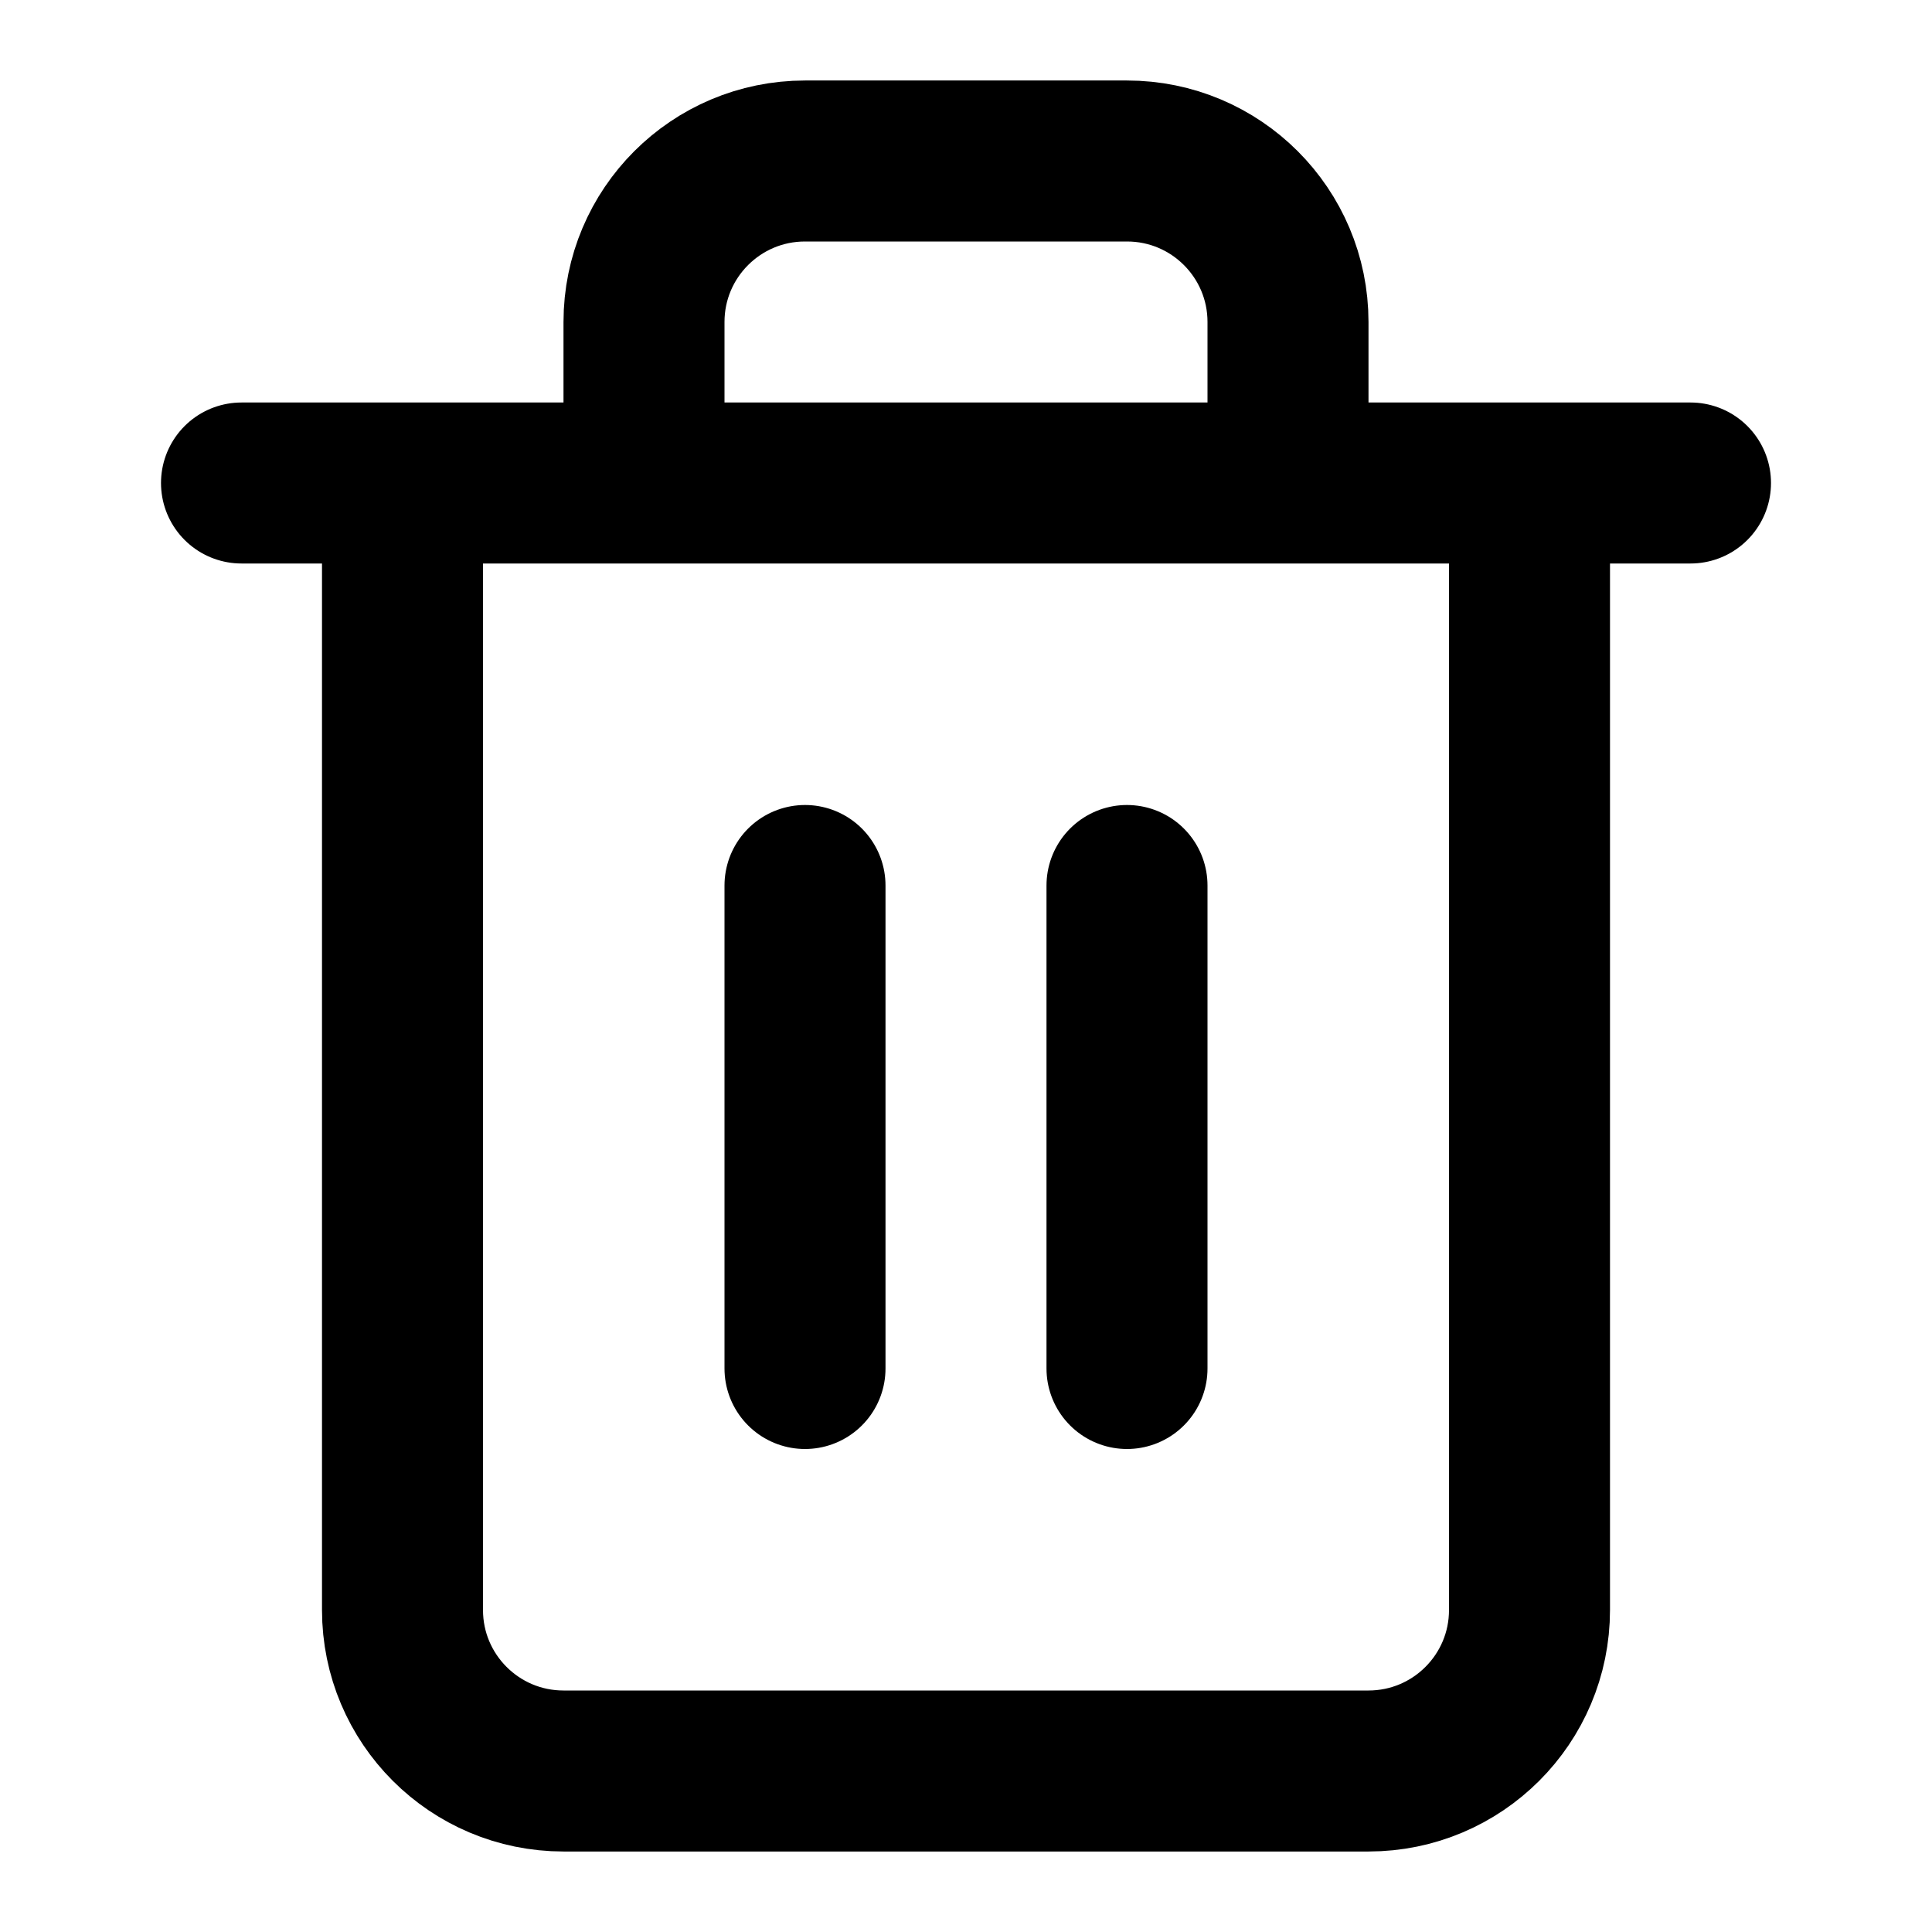
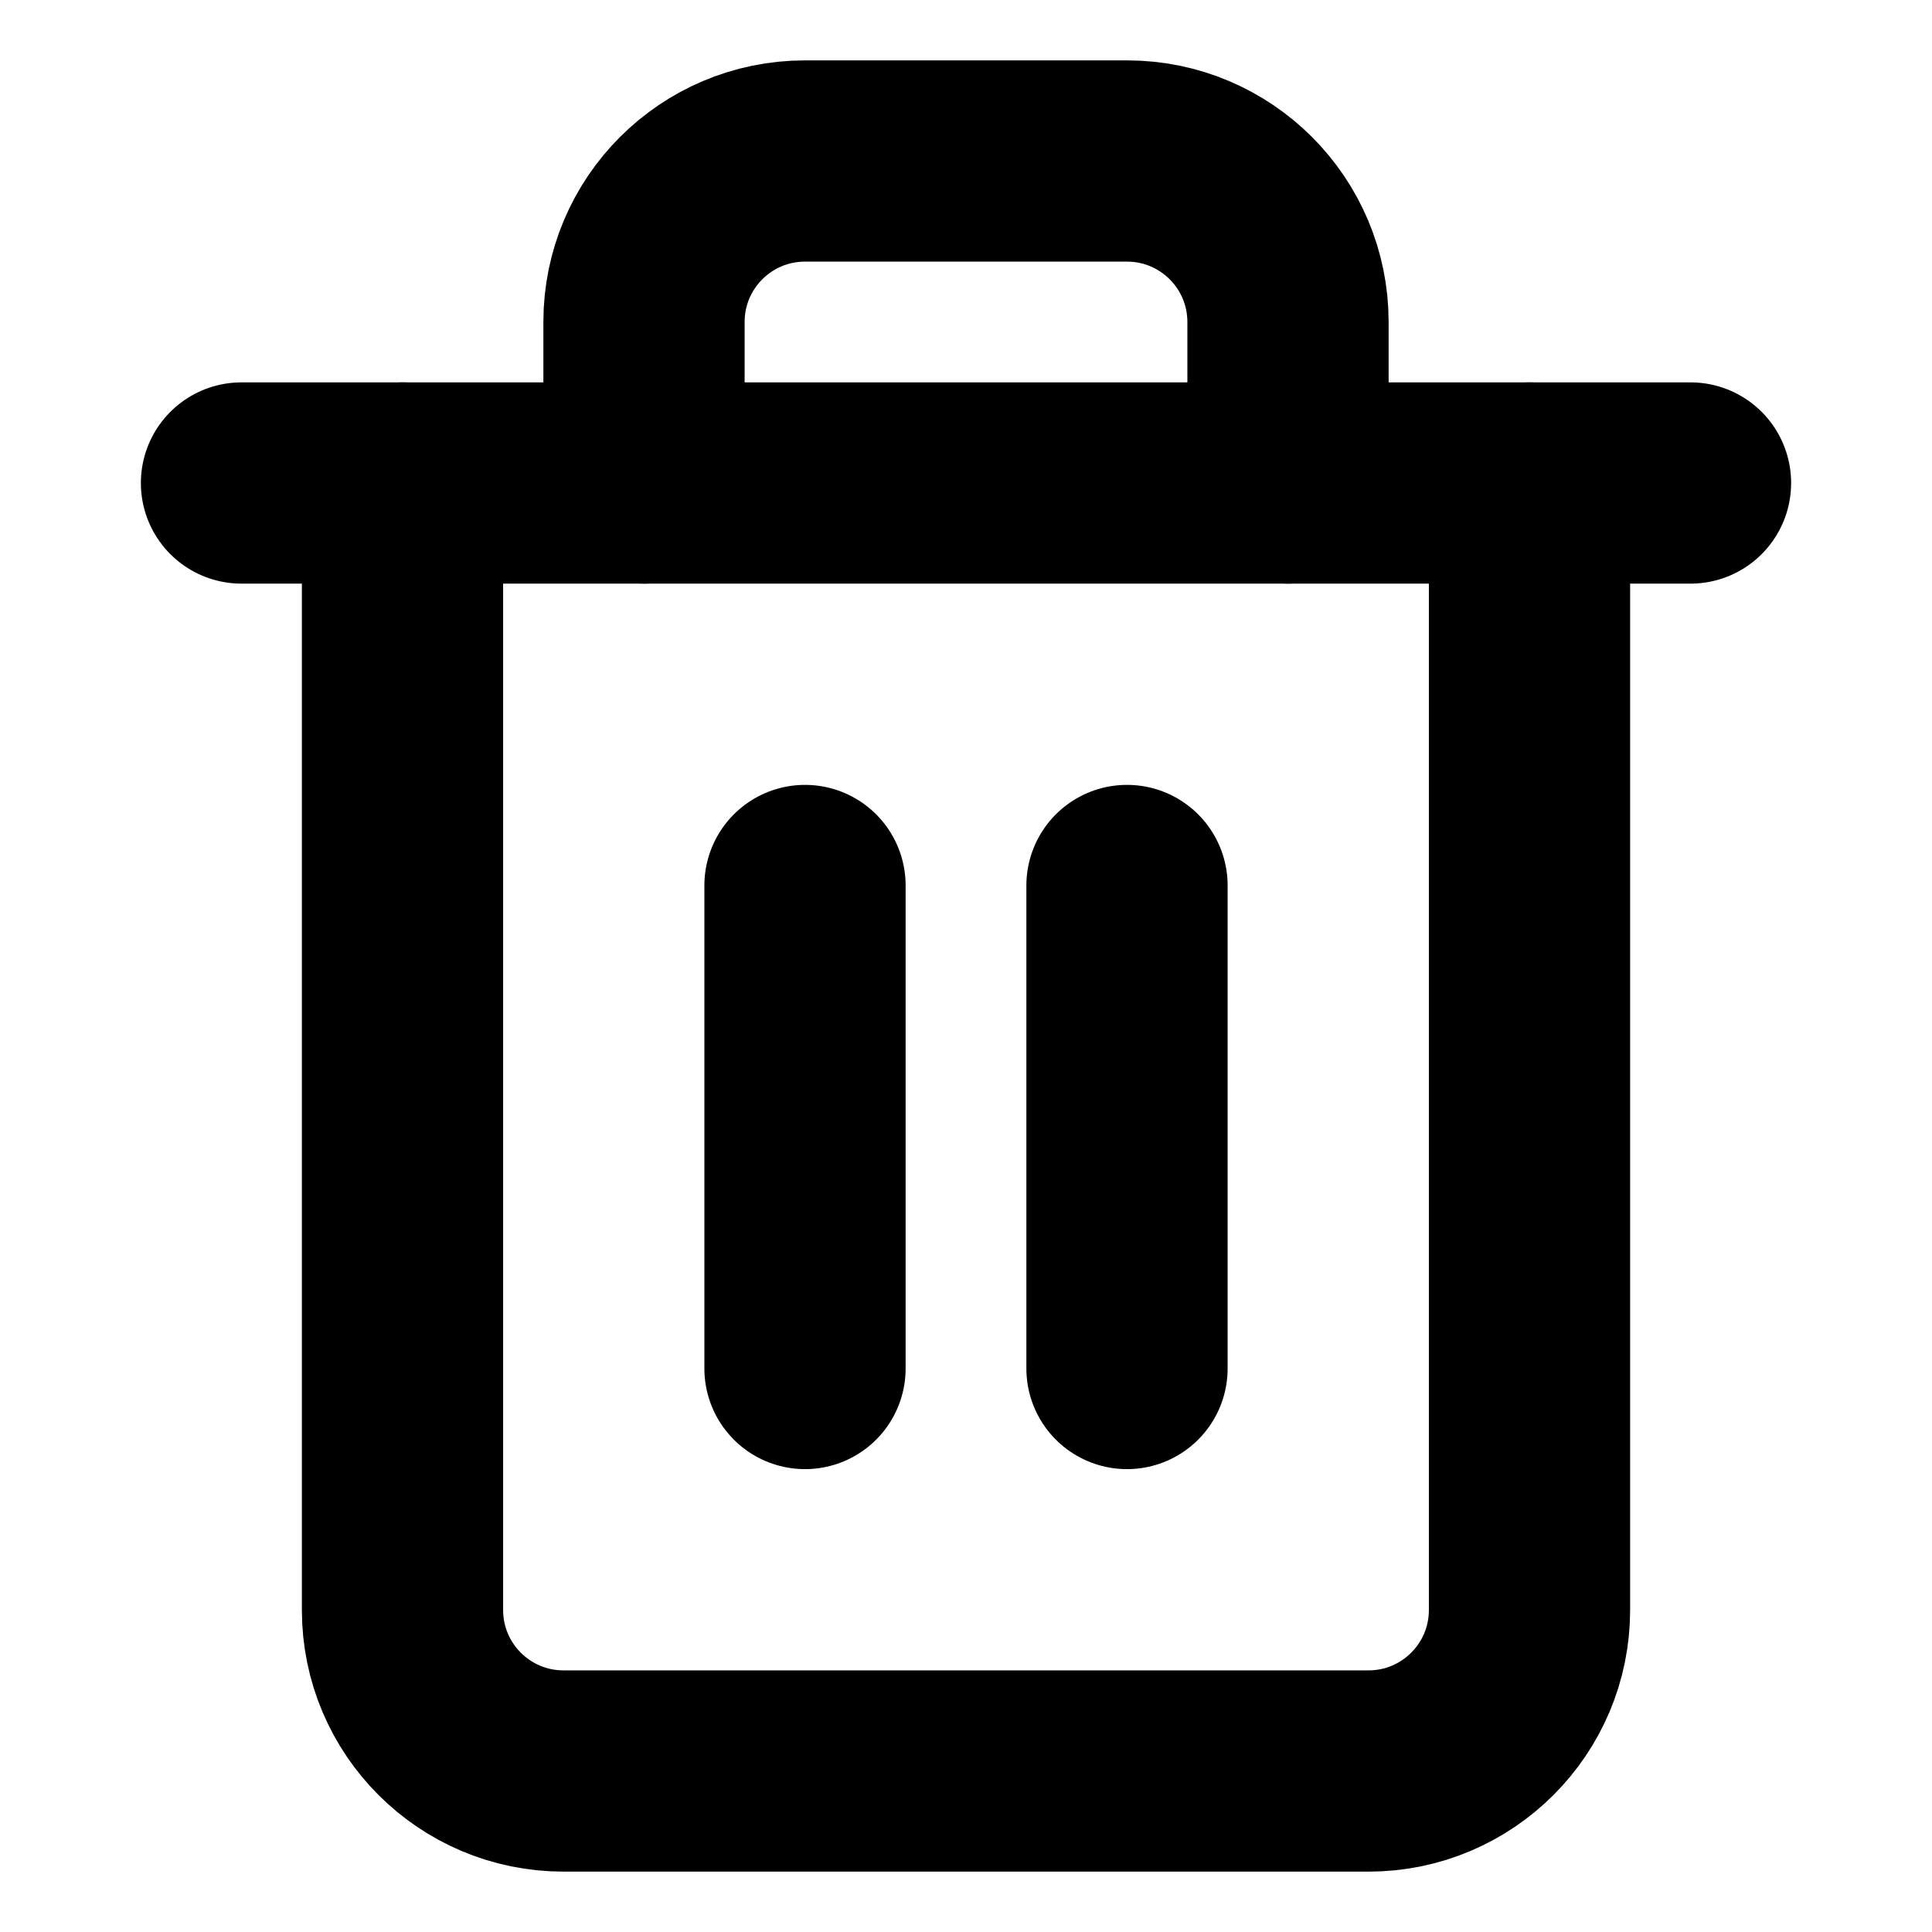
- <svg xmlns="http://www.w3.org/2000/svg" width="28" height="28" viewBox="0 0 24 24" fill="none" stroke="currentColor" stroke-width="2" stroke-linecap="round" stroke-linejoin="round" class="feather feather-trash-2">
-   <path d="M3 6h18M19 6v14a2 2 0 01-2 2H7a2 2 0 01-2-2V6m3 0V4a2 2 0 012-2h4a2 2 0 012 2v2M10 11v6M14 11v6" />
+ <svg xmlns="http://www.w3.org/2000/svg" width="24" height="24" viewBox="0 0 24 24" fill="none" stroke="currentColor" stroke-width="2.5" stroke-linecap="round" stroke-linejoin="round" class="feather feather-trash-2">
+   <polyline points="3 6 5 6 21 6" />
+   <path d="M19 6v14a2 2 0 0 1-2 2H7a2 2 0 0 1-2-2V6m3 0V4a2 2 0 0 1 2-2h4a2 2 0 0 1 2 2v2" />
+   <line x1="10" y1="11" x2="10" y2="17" />
+   <line x1="14" y1="11" x2="14" y2="17" />
</svg>
